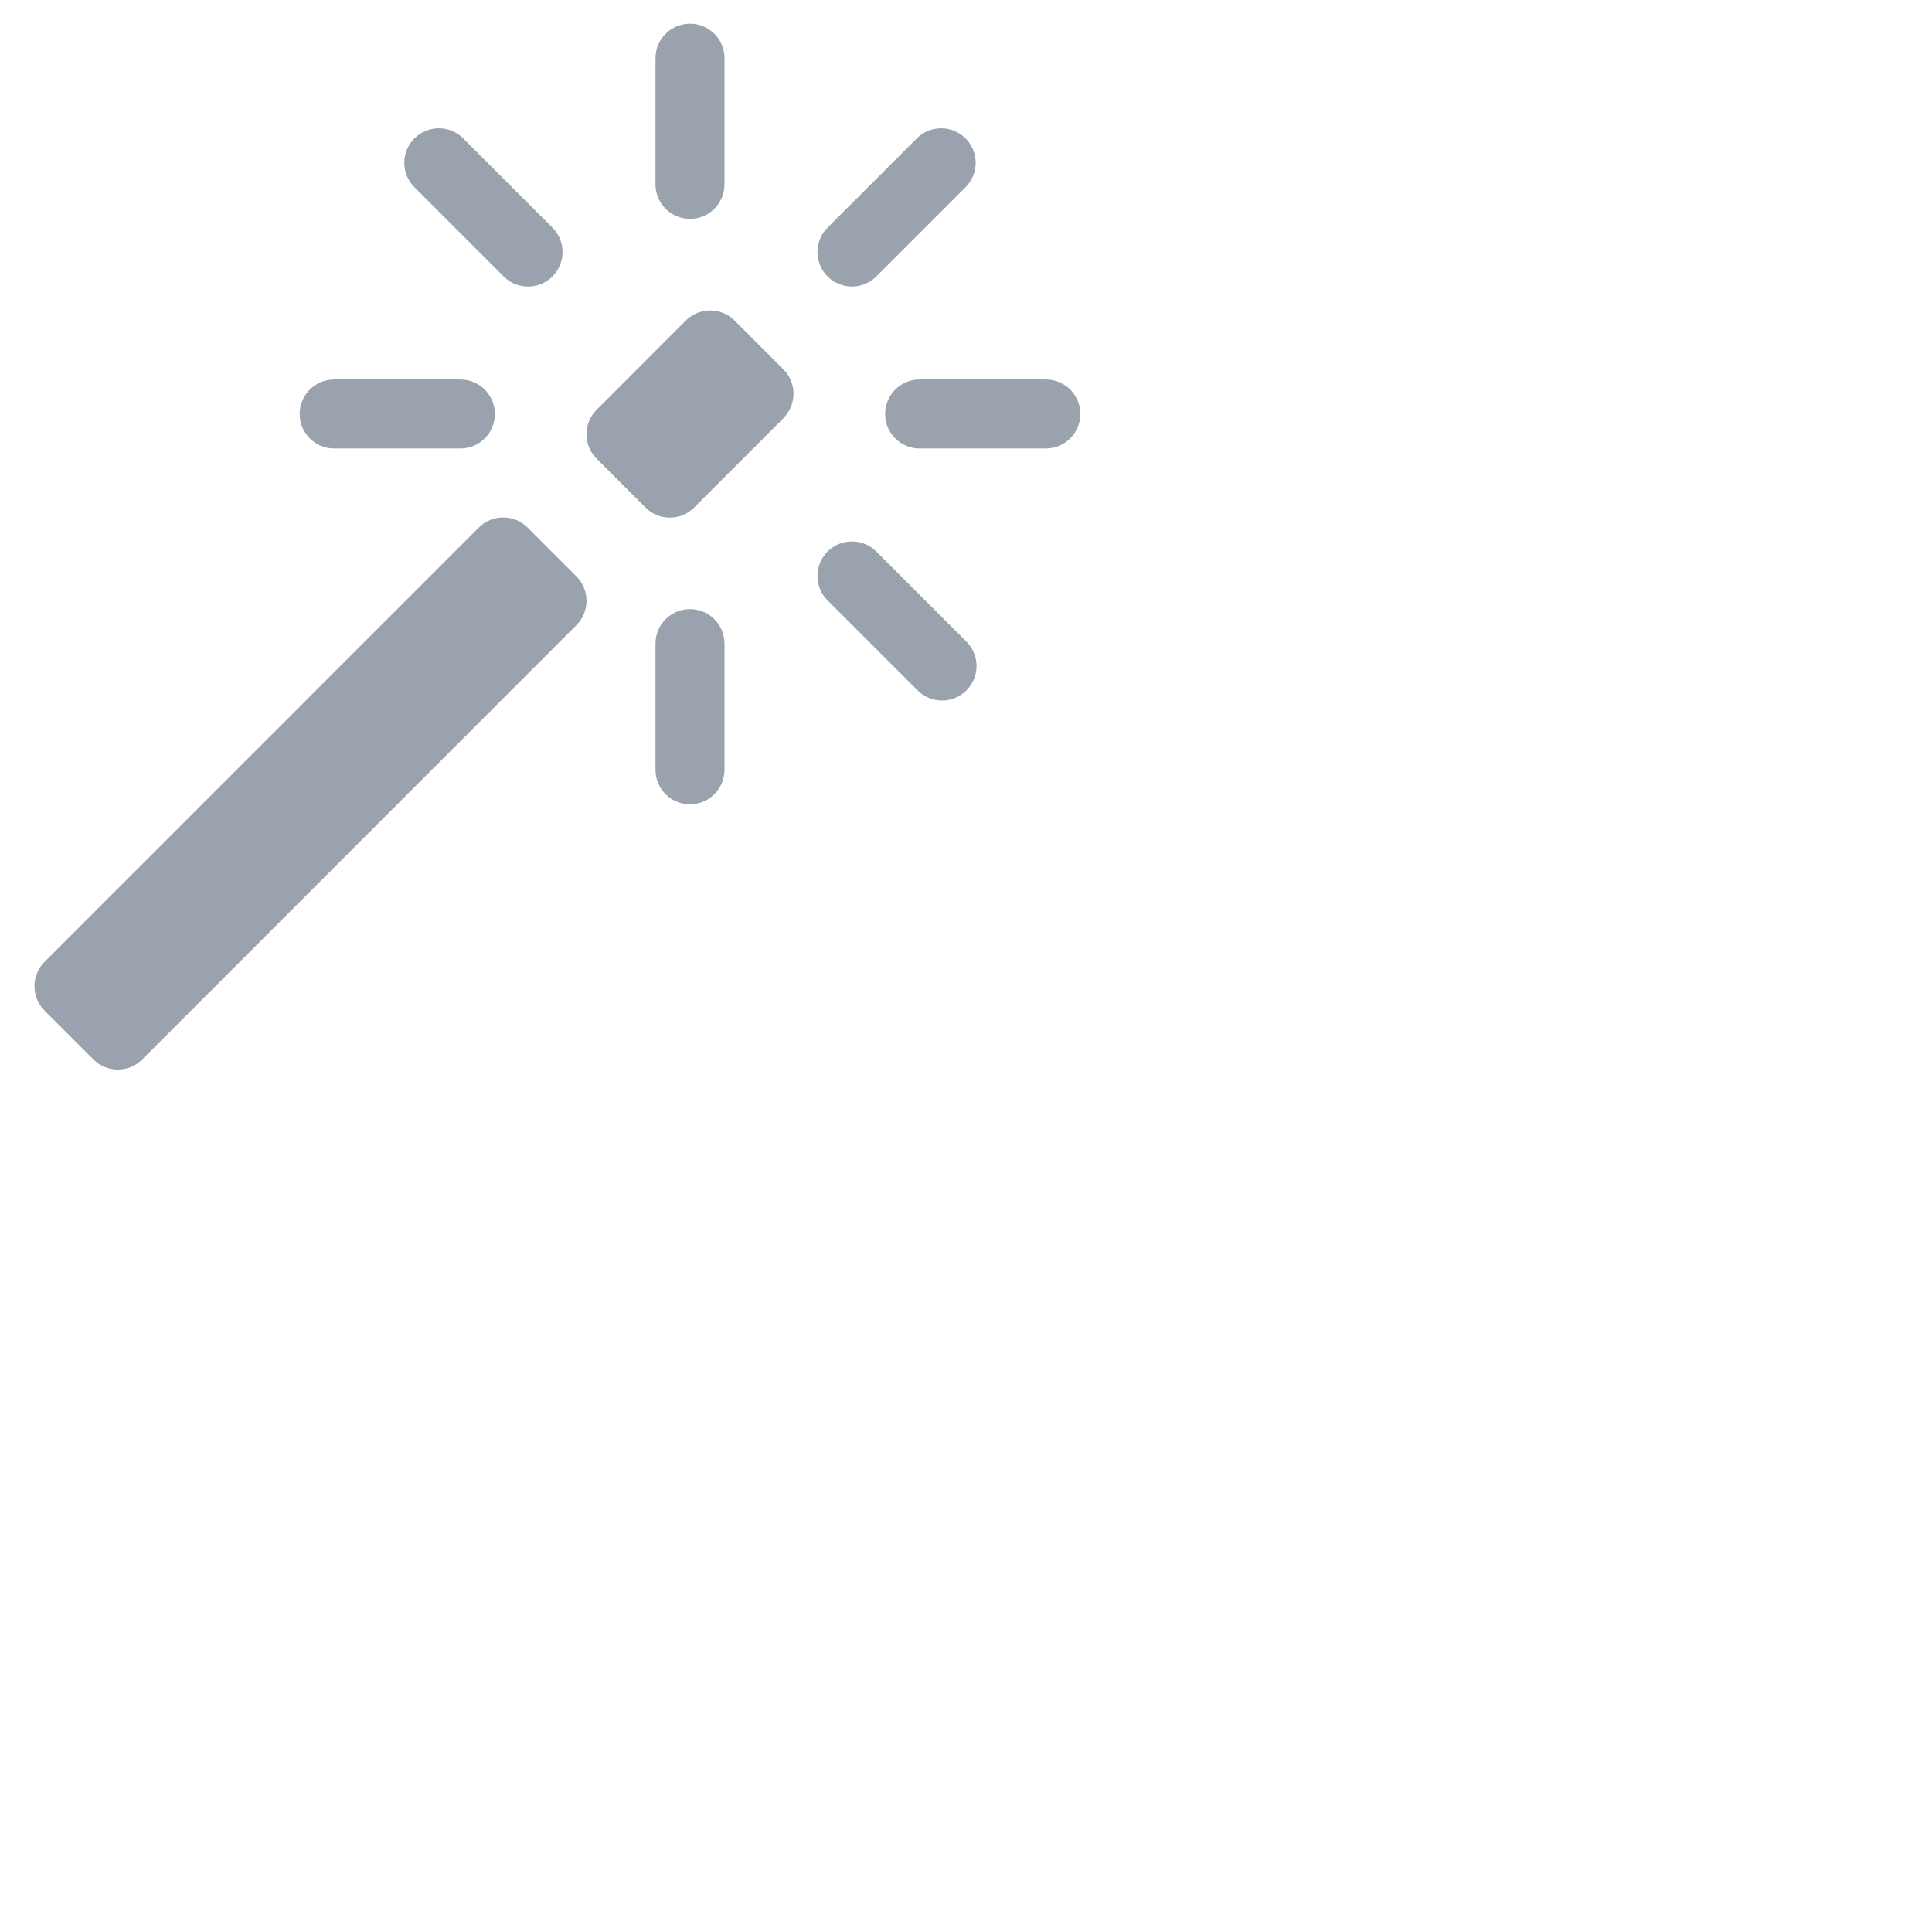
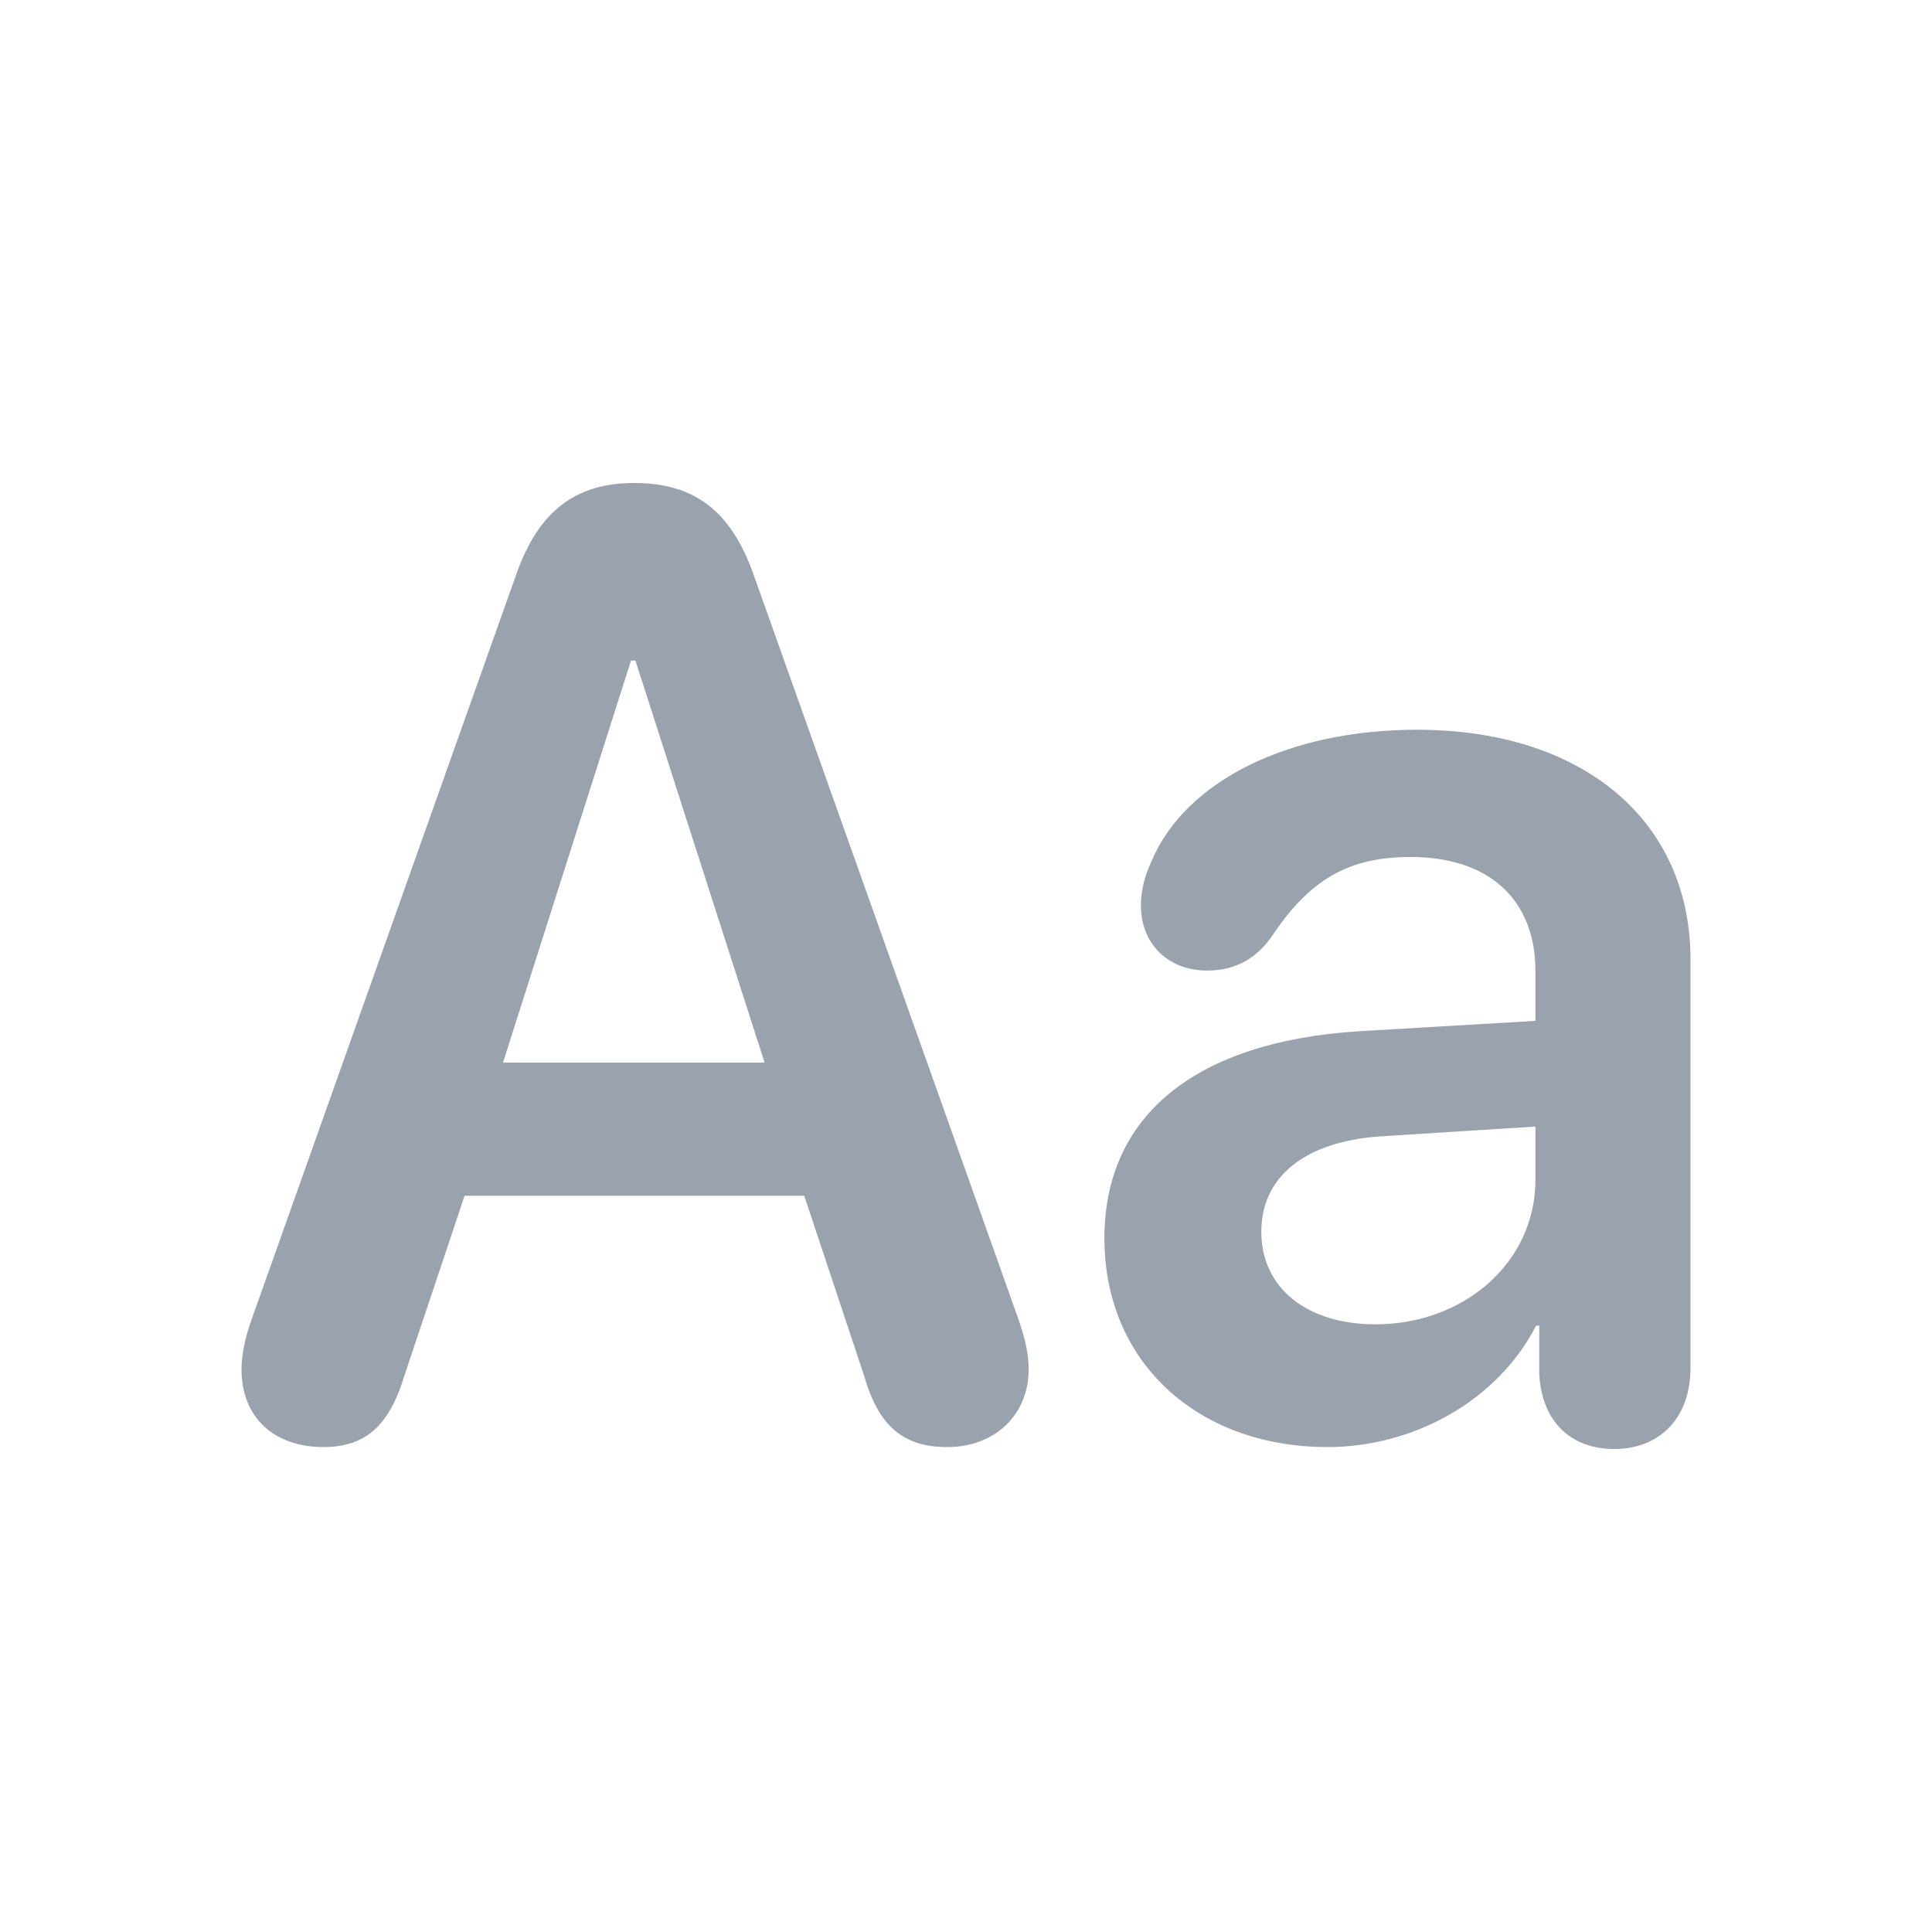
<svg xmlns="http://www.w3.org/2000/svg" width="28" height="28" viewBox="0 0 28 28" fill="none">
-   <path d="M9.5 2.672a.5.5 0 1 0 1 0V.843a.5.5 0 0 0-1 0v1.829Zm4.5.035A.5.5 0 0 0 13.293 2L12 3.293a.5.5 0 1 0 .707.707L14 2.707ZM7.293 4A.5.5 0 1 0 8 3.293L6.707 2A.5.5 0 0 0 6 2.707L7.293 4Zm-.621 2.5a.5.5 0 1 0 0-1H4.843a.5.5 0 1 0 0 1h1.829Zm8.485 0a.5.5 0 1 0 0-1h-1.829a.5.5 0 0 0 0 1h1.829ZM13.293 10A.5.5 0 1 0 14 9.293L12.707 8a.5.5 0 1 0-.707.707L13.293 10ZM9.5 11.157a.5.5 0 0 0 1 0V9.328a.5.5 0 0 0-1 0v1.829Zm1.854-5.097a.5.5 0 0 0 0-.706l-.708-.708a.5.5 0 0 0-.707 0L8.646 5.94a.5.5 0 0 0 0 .707l.708.708a.5.5 0 0 0 .707 0l1.293-1.293Zm-3 3a.5.5 0 0 0 0-.706l-.708-.708a.5.5 0 0 0-.707 0L.646 13.94a.5.5 0 0 0 0 .707l.708.708a.5.5 0 0 0 .707 0L8.354 9.06Z" fill="#99A2AD" />
+   <path d="M13.73 20.972C14.415 20.972 14.908 20.508 14.908 19.846C14.908 19.628 14.862 19.411 14.753 19.099L10.917 8.315C10.588 7.397 10.058 7 9.19 7C8.332 7 7.802 7.416 7.482 8.324L3.655 19.099C3.546 19.392 3.5 19.657 3.5 19.846C3.5 20.537 3.966 20.972 4.687 20.972C5.299 20.972 5.646 20.66 5.866 19.922L6.733 17.33H11.656L12.524 19.941C12.734 20.669 13.09 20.972 13.73 20.972ZM11.081 15.4H7.29L9.145 9.573H9.209L11.081 15.4ZM23.395 21C24.034 21 24.5 20.574 24.5 19.818V13.905C24.5 11.89 22.938 10.576 20.536 10.576C18.682 10.576 17.184 11.313 16.691 12.477C16.59 12.695 16.535 12.903 16.535 13.12C16.535 13.688 16.937 14.066 17.494 14.066C17.878 14.066 18.18 13.915 18.417 13.593C18.983 12.732 19.559 12.42 20.445 12.42C21.568 12.42 22.253 13.026 22.253 14.076V14.795L19.686 14.946C17.33 15.097 16.006 16.166 16.006 17.945C16.006 19.751 17.367 20.972 19.239 20.972C20.49 20.972 21.705 20.3 22.262 19.212H22.308V19.912C22.344 20.612 22.774 21 23.395 21ZM19.933 19.193C18.947 19.193 18.28 18.673 18.28 17.85C18.28 17.055 18.91 16.545 20.006 16.469L22.253 16.327V17.093C22.253 18.304 21.212 19.193 19.933 19.193Z" fill="#99A2AD" />
</svg>
